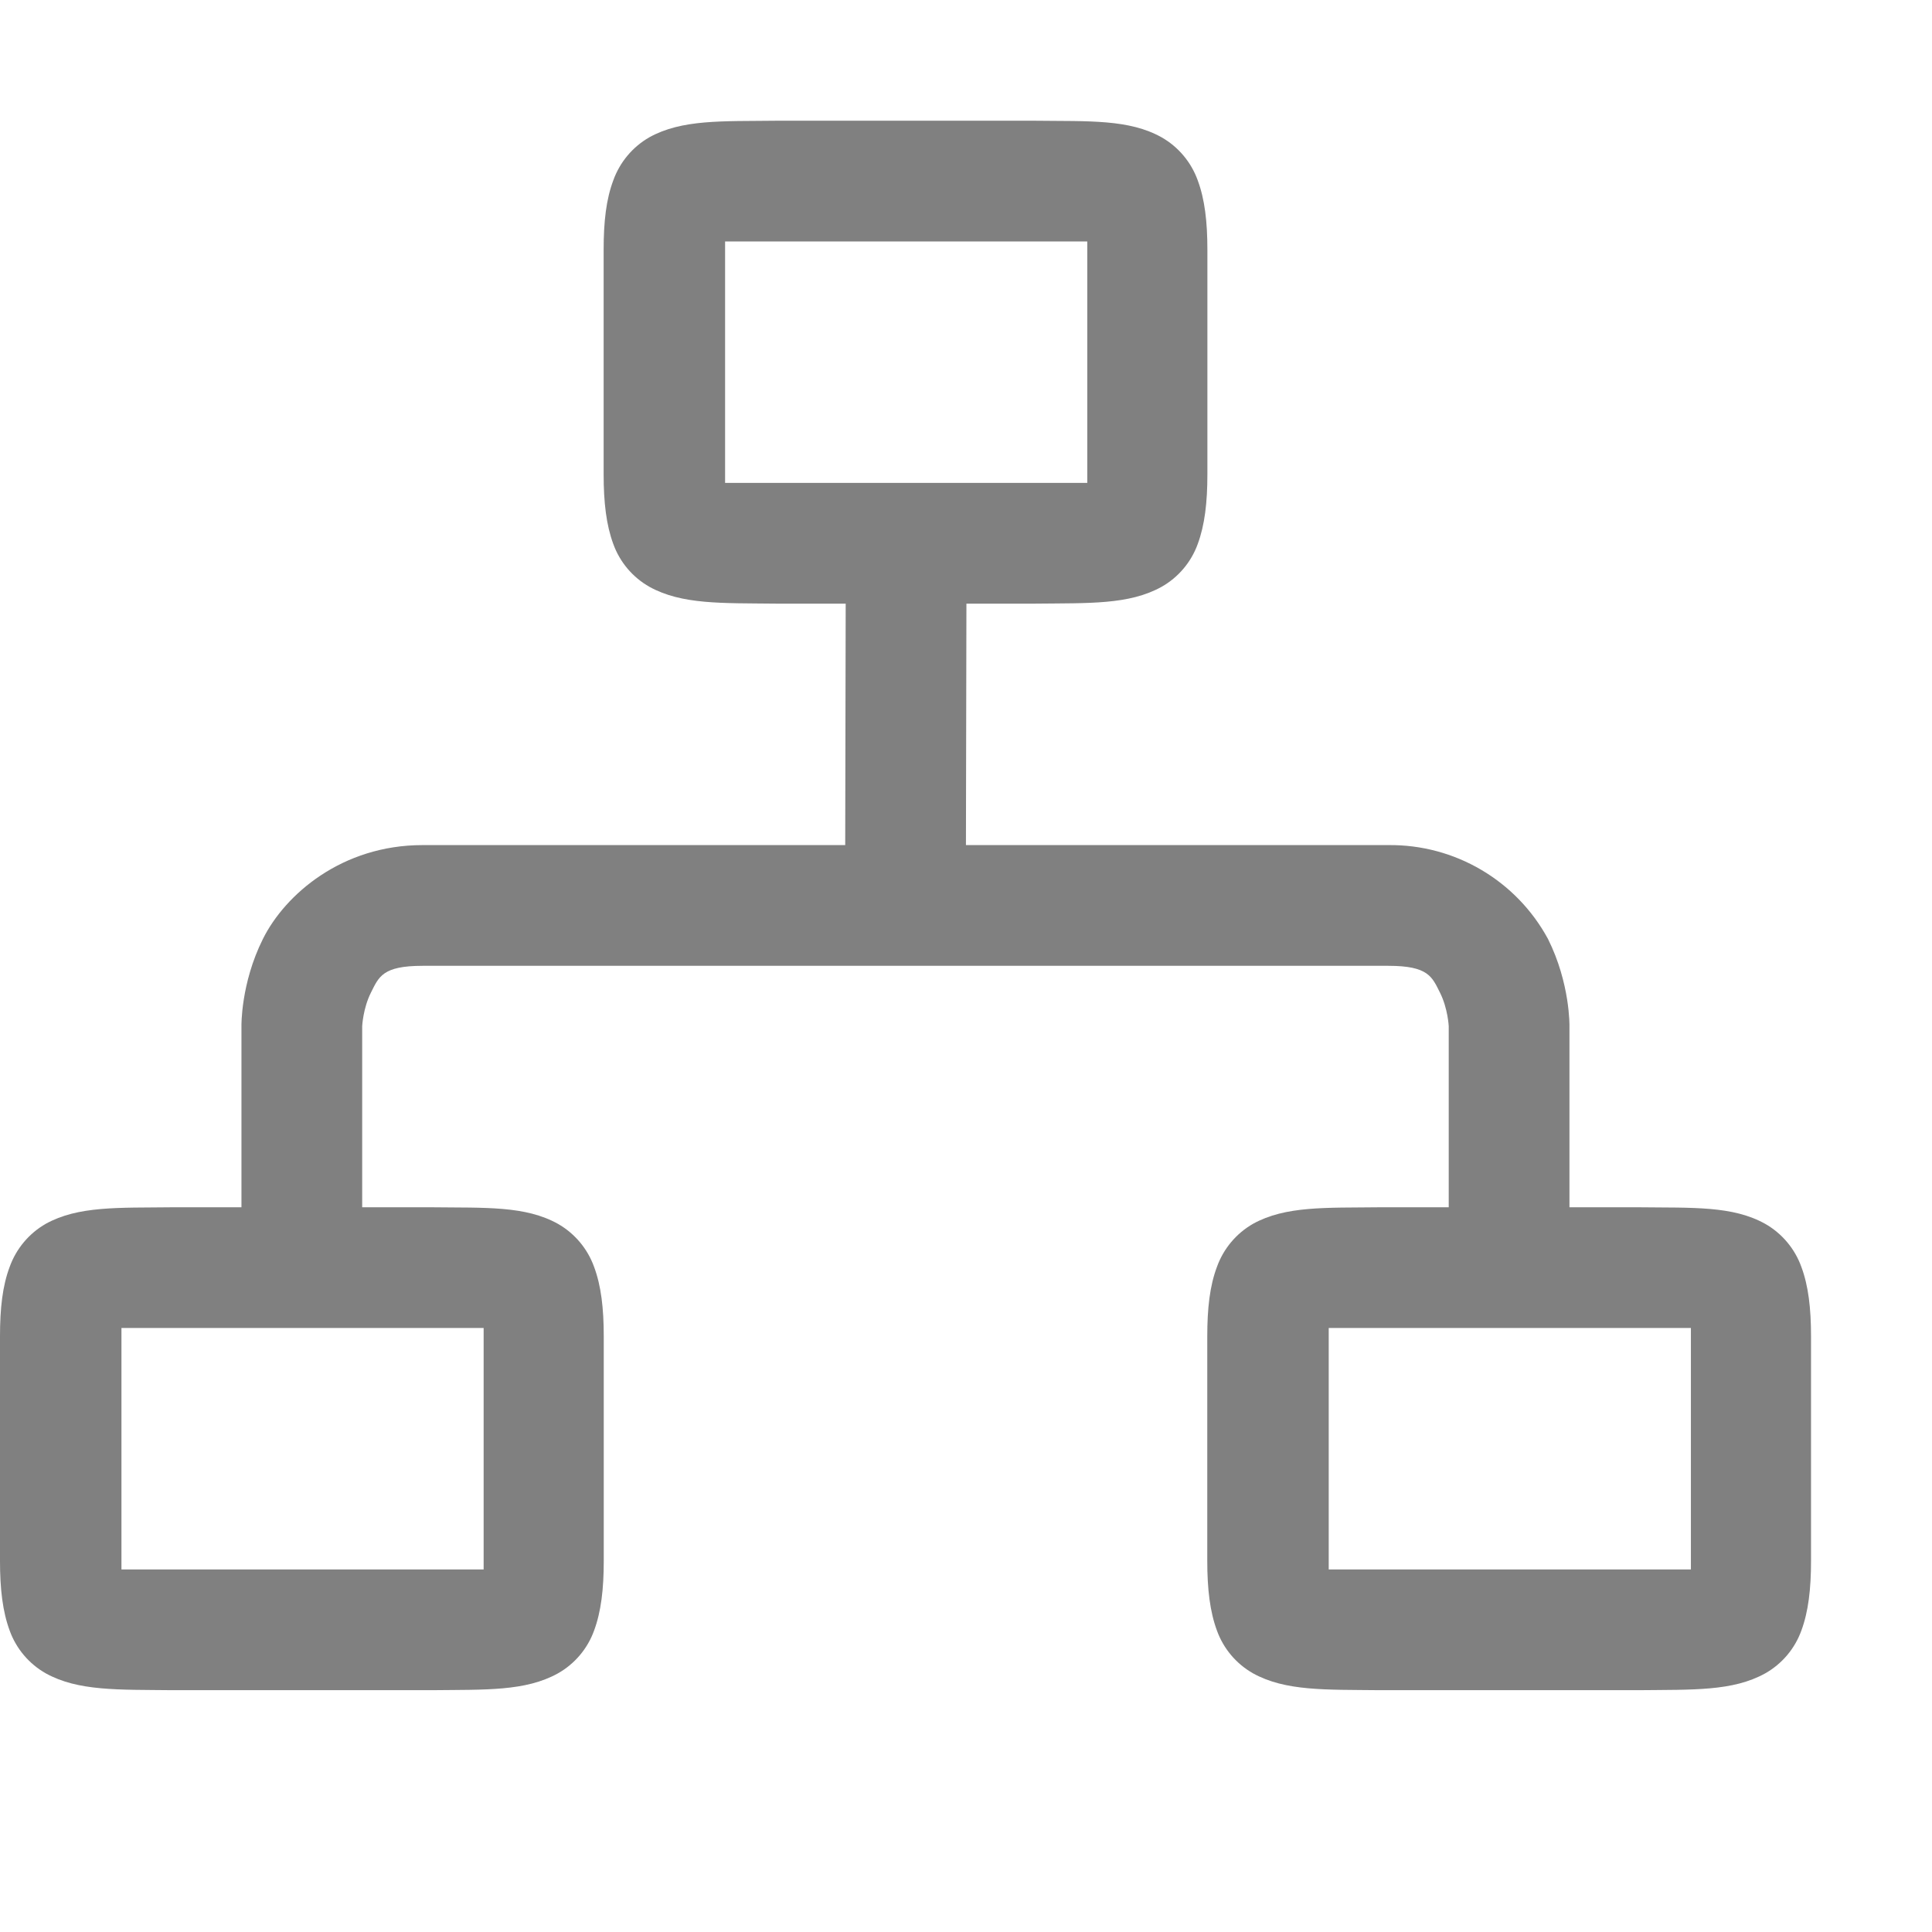
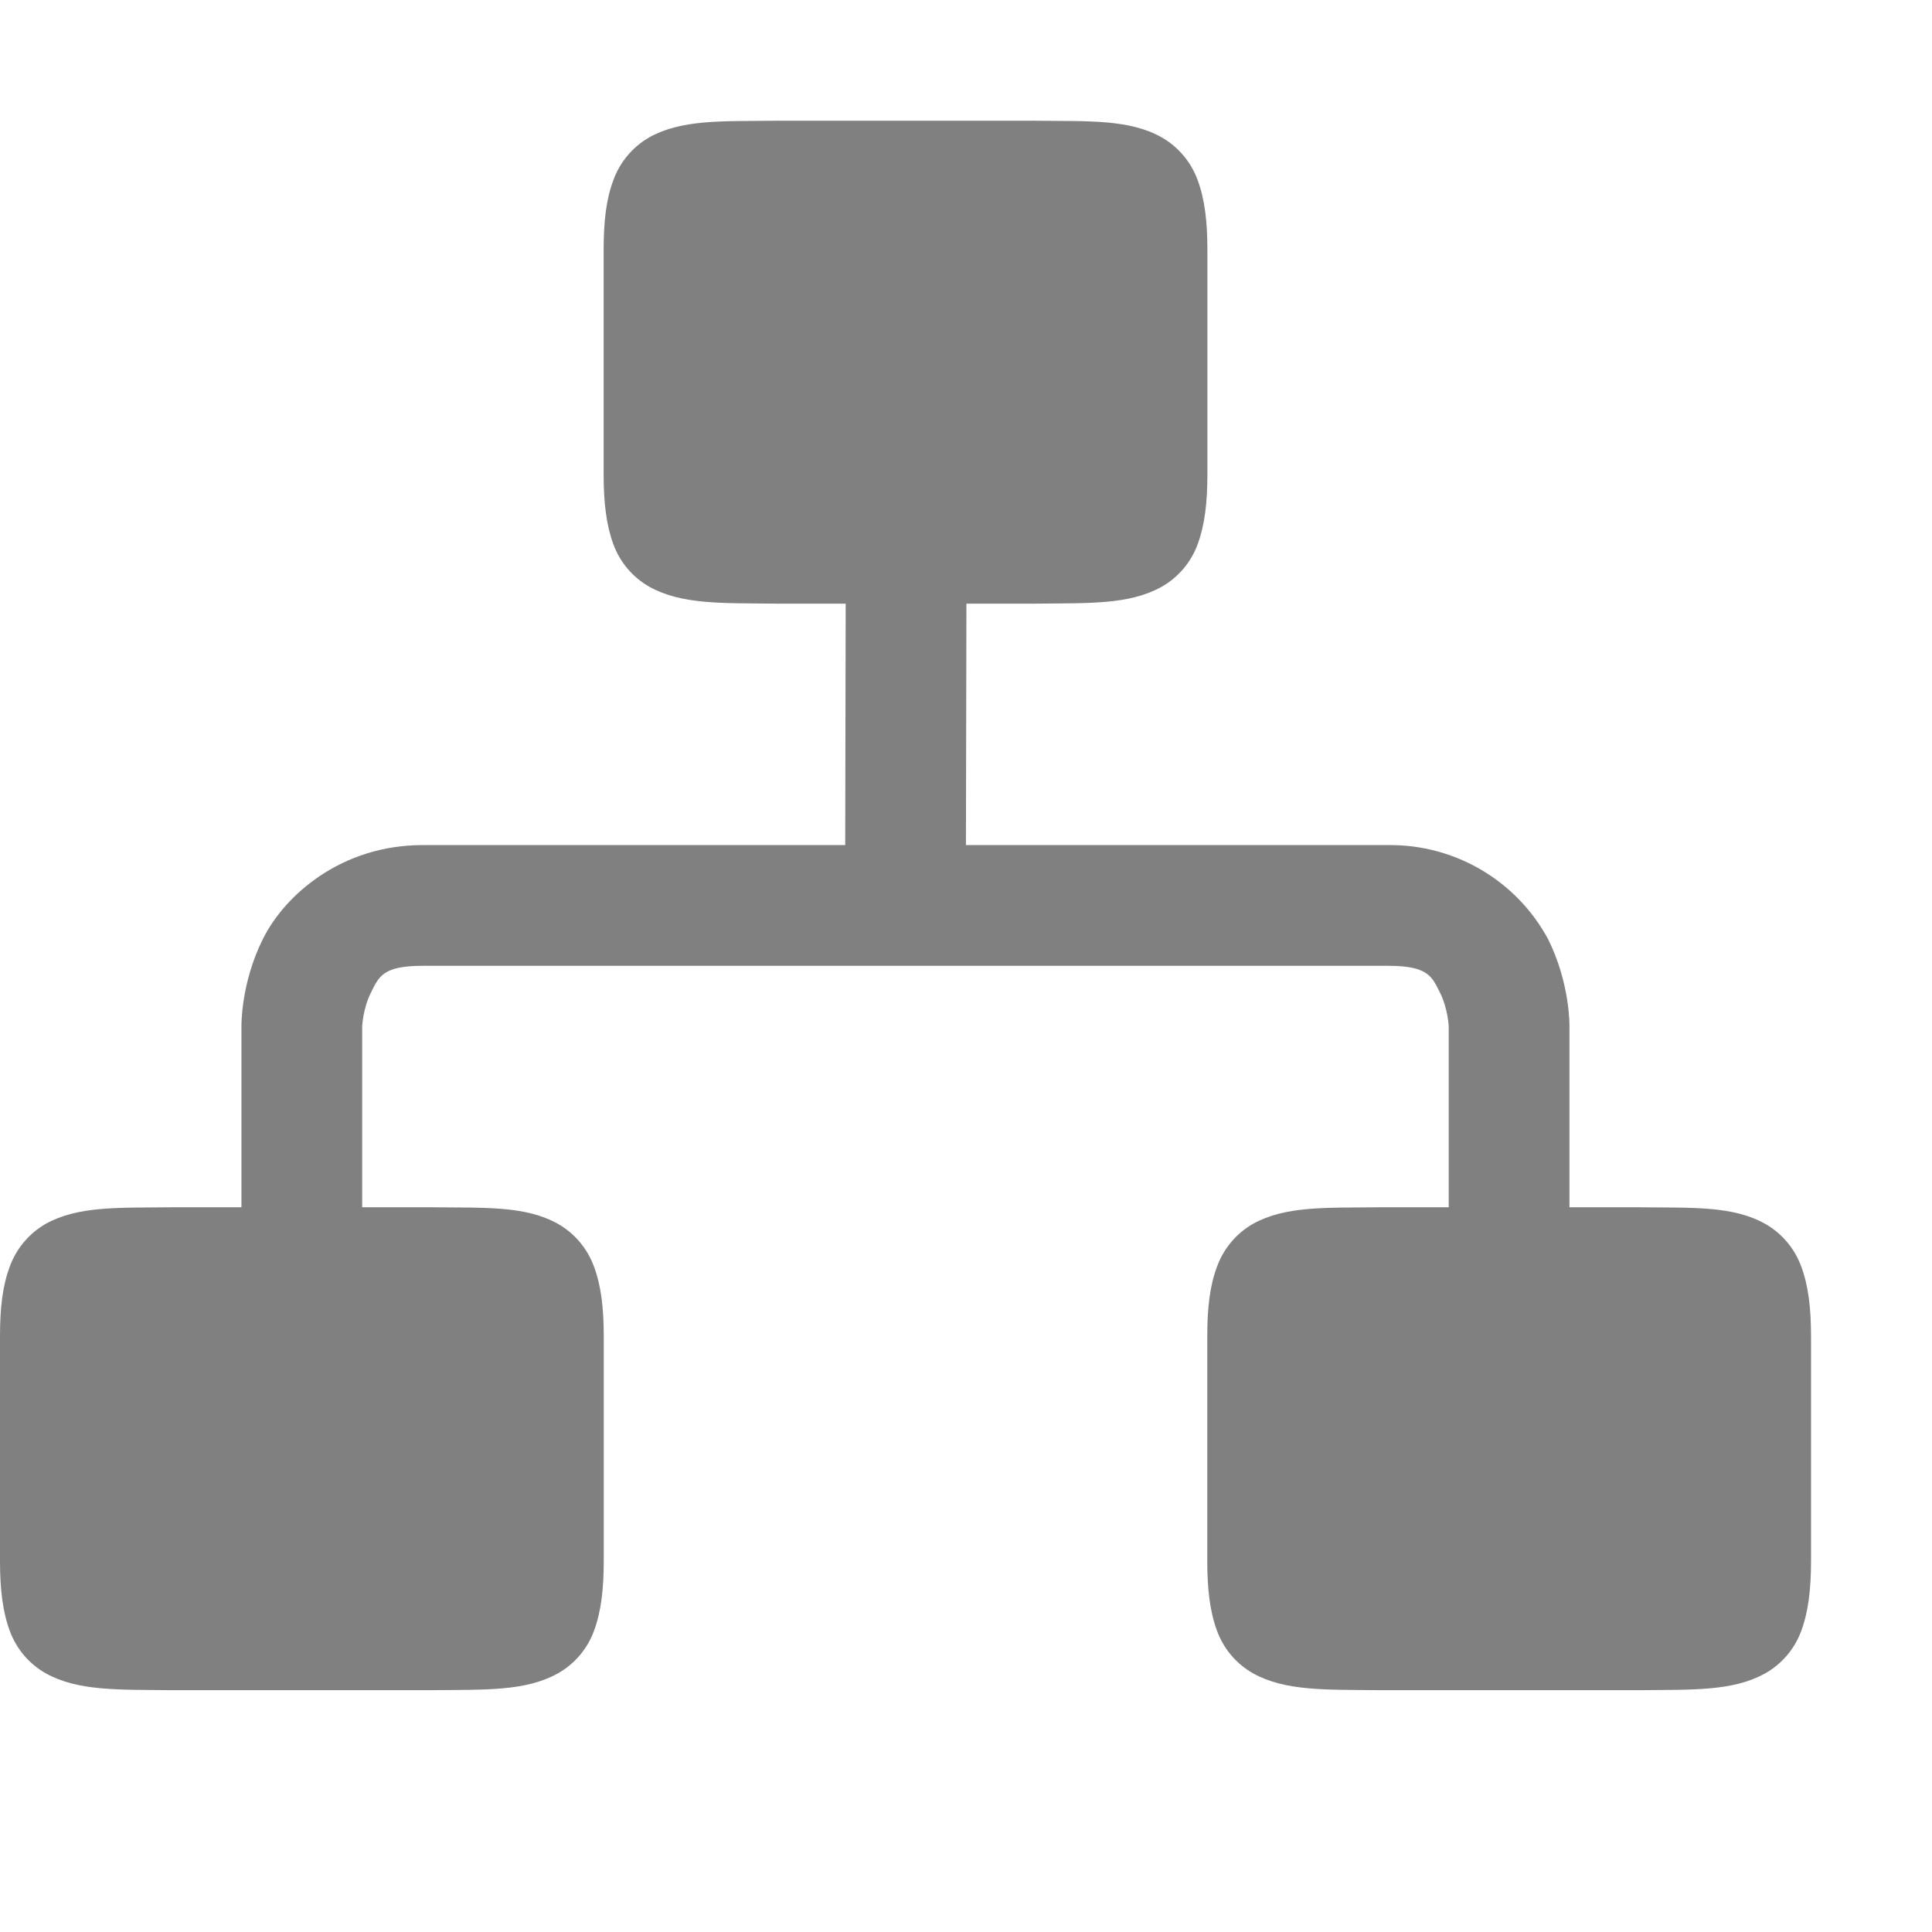
<svg xmlns="http://www.w3.org/2000/svg" height="16" width="16.003">
  <g color="#000" transform="translate(-611.994 -80)">
-     <path d="M623.422 90c-.45.005-.78-.012-1.049.137a.673.673 0 0 0-.299.357c-.059.157-.08.341-.08.576v1.858c0 .235.022.421.08.578a.668.668 0 0 0 .3.355c.268.148.598.134 1.048.139h2.146c.45-.005.778.01 1.047-.139a.668.668 0 0 0 .3-.355c.058-.157.08-.343.08-.578V91.07c0-.235-.022-.42-.08-.576a.672.672 0 0 0-.3-.357c-.269-.15-.597-.132-1.047-.137h-.002zM623 91h3v2h-3zM618.422 81c-.45.005-.78-.012-1.049.137a.673.673 0 0 0-.299.357c-.059.157-.08.341-.08.576v1.858c0 .235.022.421.08.578a.668.668 0 0 0 .3.355c.268.148.598.134 1.048.139h2.146c.45-.005.778.01 1.047-.139a.668.668 0 0 0 .3-.355c.058-.157.08-.343.08-.578V82.07c0-.235-.022-.42-.08-.576a.672.672 0 0 0-.3-.357c-.269-.15-.597-.132-1.047-.137h-.002zM618 82h3v2h-3zM613.422 90c-.45.005-.78-.012-1.049.137a.673.673 0 0 0-.299.357c-.059.157-.08.341-.08.576v1.858c0 .235.022.421.08.578a.668.668 0 0 0 .3.355c.268.148.598.134 1.048.139h2.146c.45-.005.778.01 1.047-.139a.668.668 0 0 0 .3-.355c.058-.157.08-.343.08-.578V91.07c0-.235-.022-.42-.08-.576a.672.672 0 0 0-.3-.357c-.269-.15-.597-.132-1.047-.137h-.002zM613 91h3v2h-3z" fill="gray" font-family="sans-serif" font-weight="400" overflow="visible" style="line-height:normal;font-variant-ligatures:normal;font-variant-position:normal;font-variant-caps:normal;font-variant-numeric:normal;font-variant-alternates:normal;font-feature-settings:normal;text-indent:0;text-align:start;text-decoration-line:none;text-decoration-style:solid;text-decoration-color:#000;text-transform:none;text-orientation:mixed;shape-padding:0;isolation:auto;mix-blend-mode:normal;marker:none" white-space="normal" />
+     <path d="M623.422 90c-.45.005-.78-.012-1.049.137a.673.673 0 0 0-.299.357c-.059.157-.08.341-.08.576v1.858c0 .235.022.421.08.578a.668.668 0 0 0 .3.355c.268.148.598.134 1.048.139h2.146c.45-.005.778.01 1.047-.139a.668.668 0 0 0 .3-.355c.058-.157.08-.343.08-.578V91.07c0-.235-.022-.42-.08-.576a.672.672 0 0 0-.3-.357c-.269-.15-.597-.132-1.047-.137h-.002zM618.422 81c-.45.005-.78-.012-1.049.137a.673.673 0 0 0-.299.357c-.059.157-.08.341-.08.576v1.858c0 .235.022.421.08.578a.668.668 0 0 0 .3.355c.268.148.598.134 1.048.139h2.146c.45-.005.778.01 1.047-.139a.668.668 0 0 0 .3-.355c.058-.157.08-.343.08-.578V82.07c0-.235-.022-.42-.08-.576a.672.672 0 0 0-.3-.357c-.269-.15-.597-.132-1.047-.137h-.002zM613.422 90c-.45.005-.78-.012-1.049.137a.673.673 0 0 0-.299.357c-.059.157-.08.341-.08.576v1.858c0 .235.022.421.08.578a.668.668 0 0 0 .3.355c.268.148.598.134 1.048.139h2.146c.45-.005.778.01 1.047-.139a.668.668 0 0 0 .3-.355c.058-.157.08-.343.08-.578V91.07c0-.235-.022-.42-.08-.576a.672.672 0 0 0-.3-.357c-.269-.15-.597-.132-1.047-.137h-.002z" fill="gray" font-family="sans-serif" font-weight="400" overflow="visible" style="line-height:normal;font-variant-ligatures:normal;font-variant-position:normal;font-variant-caps:normal;font-variant-numeric:normal;font-variant-alternates:normal;font-feature-settings:normal;text-indent:0;text-align:start;text-decoration-line:none;text-decoration-style:solid;text-decoration-color:#000;text-transform:none;text-orientation:mixed;shape-padding:0;isolation:auto;mix-blend-mode:normal;marker:none" white-space="normal" />
    <path d="M615.494 87c-.667 0-1.138.408-1.322.777-.185.37-.178.723-.178.723v2h1v-2s.007-.147.072-.277c.066-.131.095-.223.428-.223h8c.333 0 .362.092.428.223.065.13.072.277.072.277v2h1v-2s.007-.353-.178-.723a1.485 1.485 0 0 0-1.322-.777z" fill="gray" fill-rule="evenodd" font-family="sans-serif" font-weight="400" overflow="visible" style="line-height:normal;font-variant-ligatures:normal;font-variant-position:normal;font-variant-caps:normal;font-variant-numeric:normal;font-variant-alternates:normal;font-feature-settings:normal;text-indent:0;text-align:start;text-decoration-line:none;text-decoration-style:solid;text-decoration-color:#000;text-transform:none;text-orientation:mixed;shape-padding:0;isolation:auto;mix-blend-mode:normal" white-space="normal" />
    <path d="M619 84.498l-.006 3 1 .004.006-3z" fill="gray" fill-rule="evenodd" font-family="sans-serif" font-weight="400" overflow="visible" style="line-height:normal;font-variant-ligatures:normal;font-variant-position:normal;font-variant-caps:normal;font-variant-numeric:normal;font-variant-alternates:normal;font-feature-settings:normal;text-indent:0;text-align:start;text-decoration-line:none;text-decoration-style:solid;text-decoration-color:#000;text-transform:none;text-orientation:mixed;shape-padding:0;isolation:auto;mix-blend-mode:normal" white-space="normal" />
  </g>
</svg>
